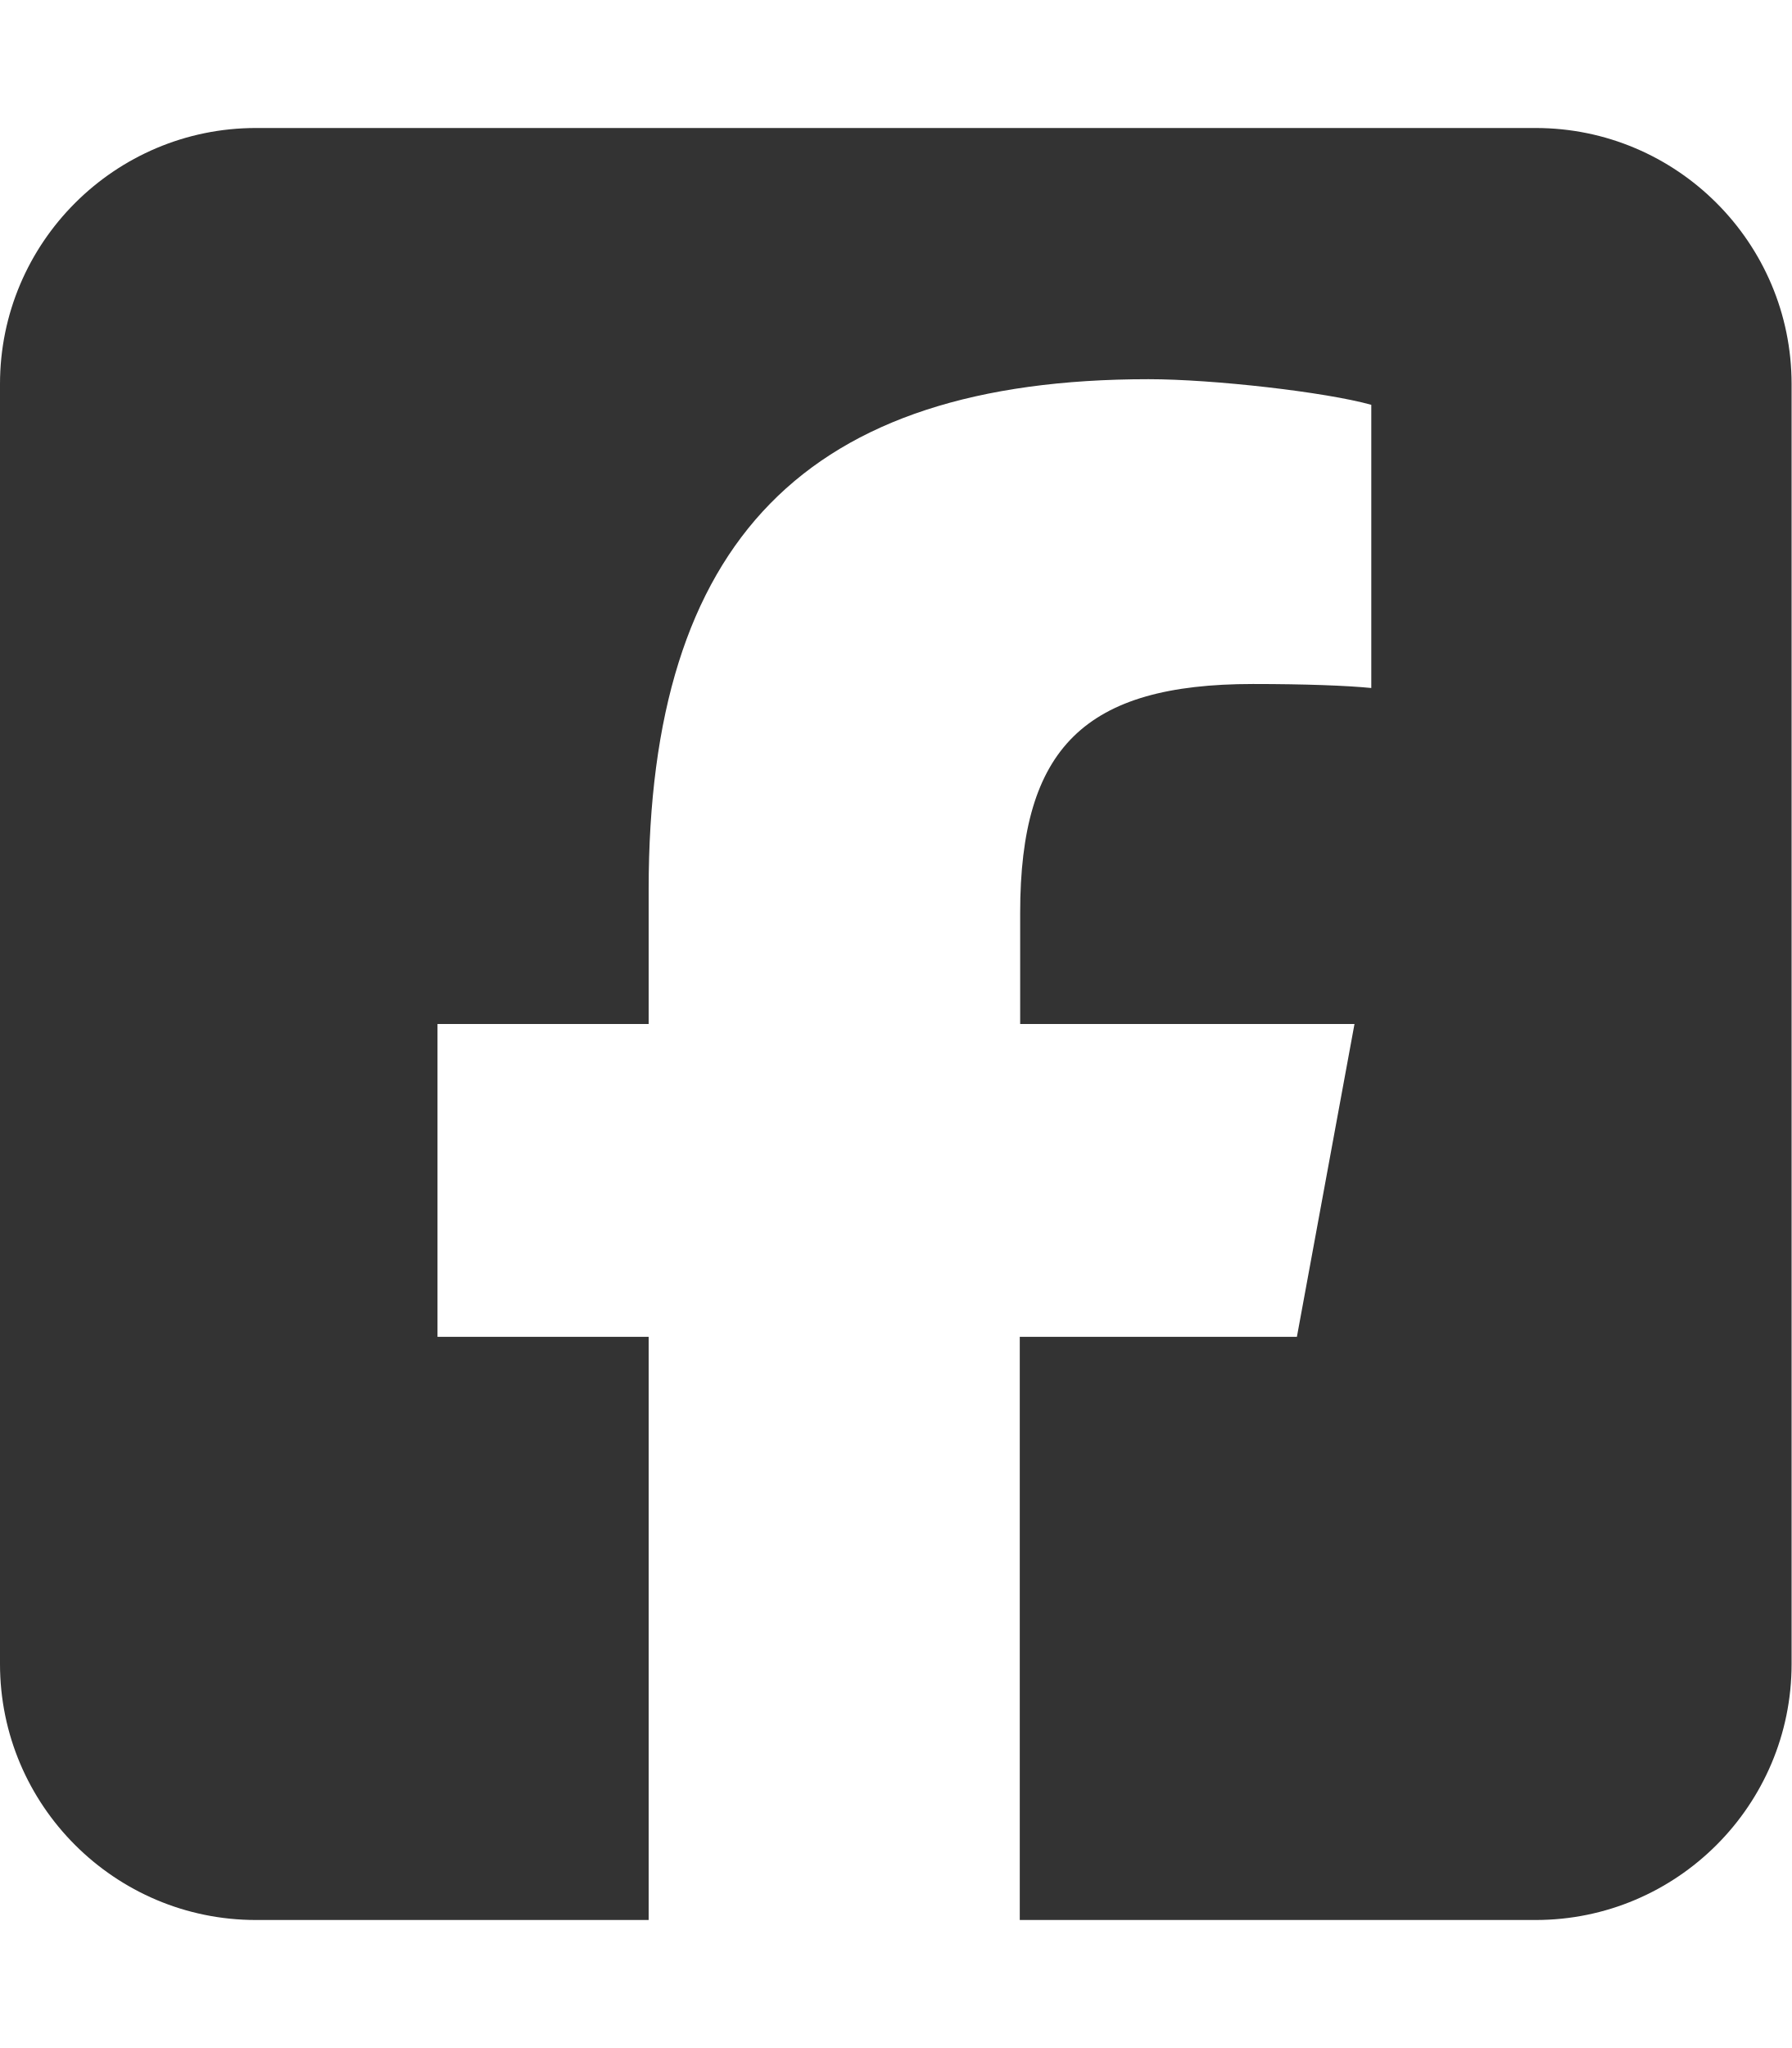
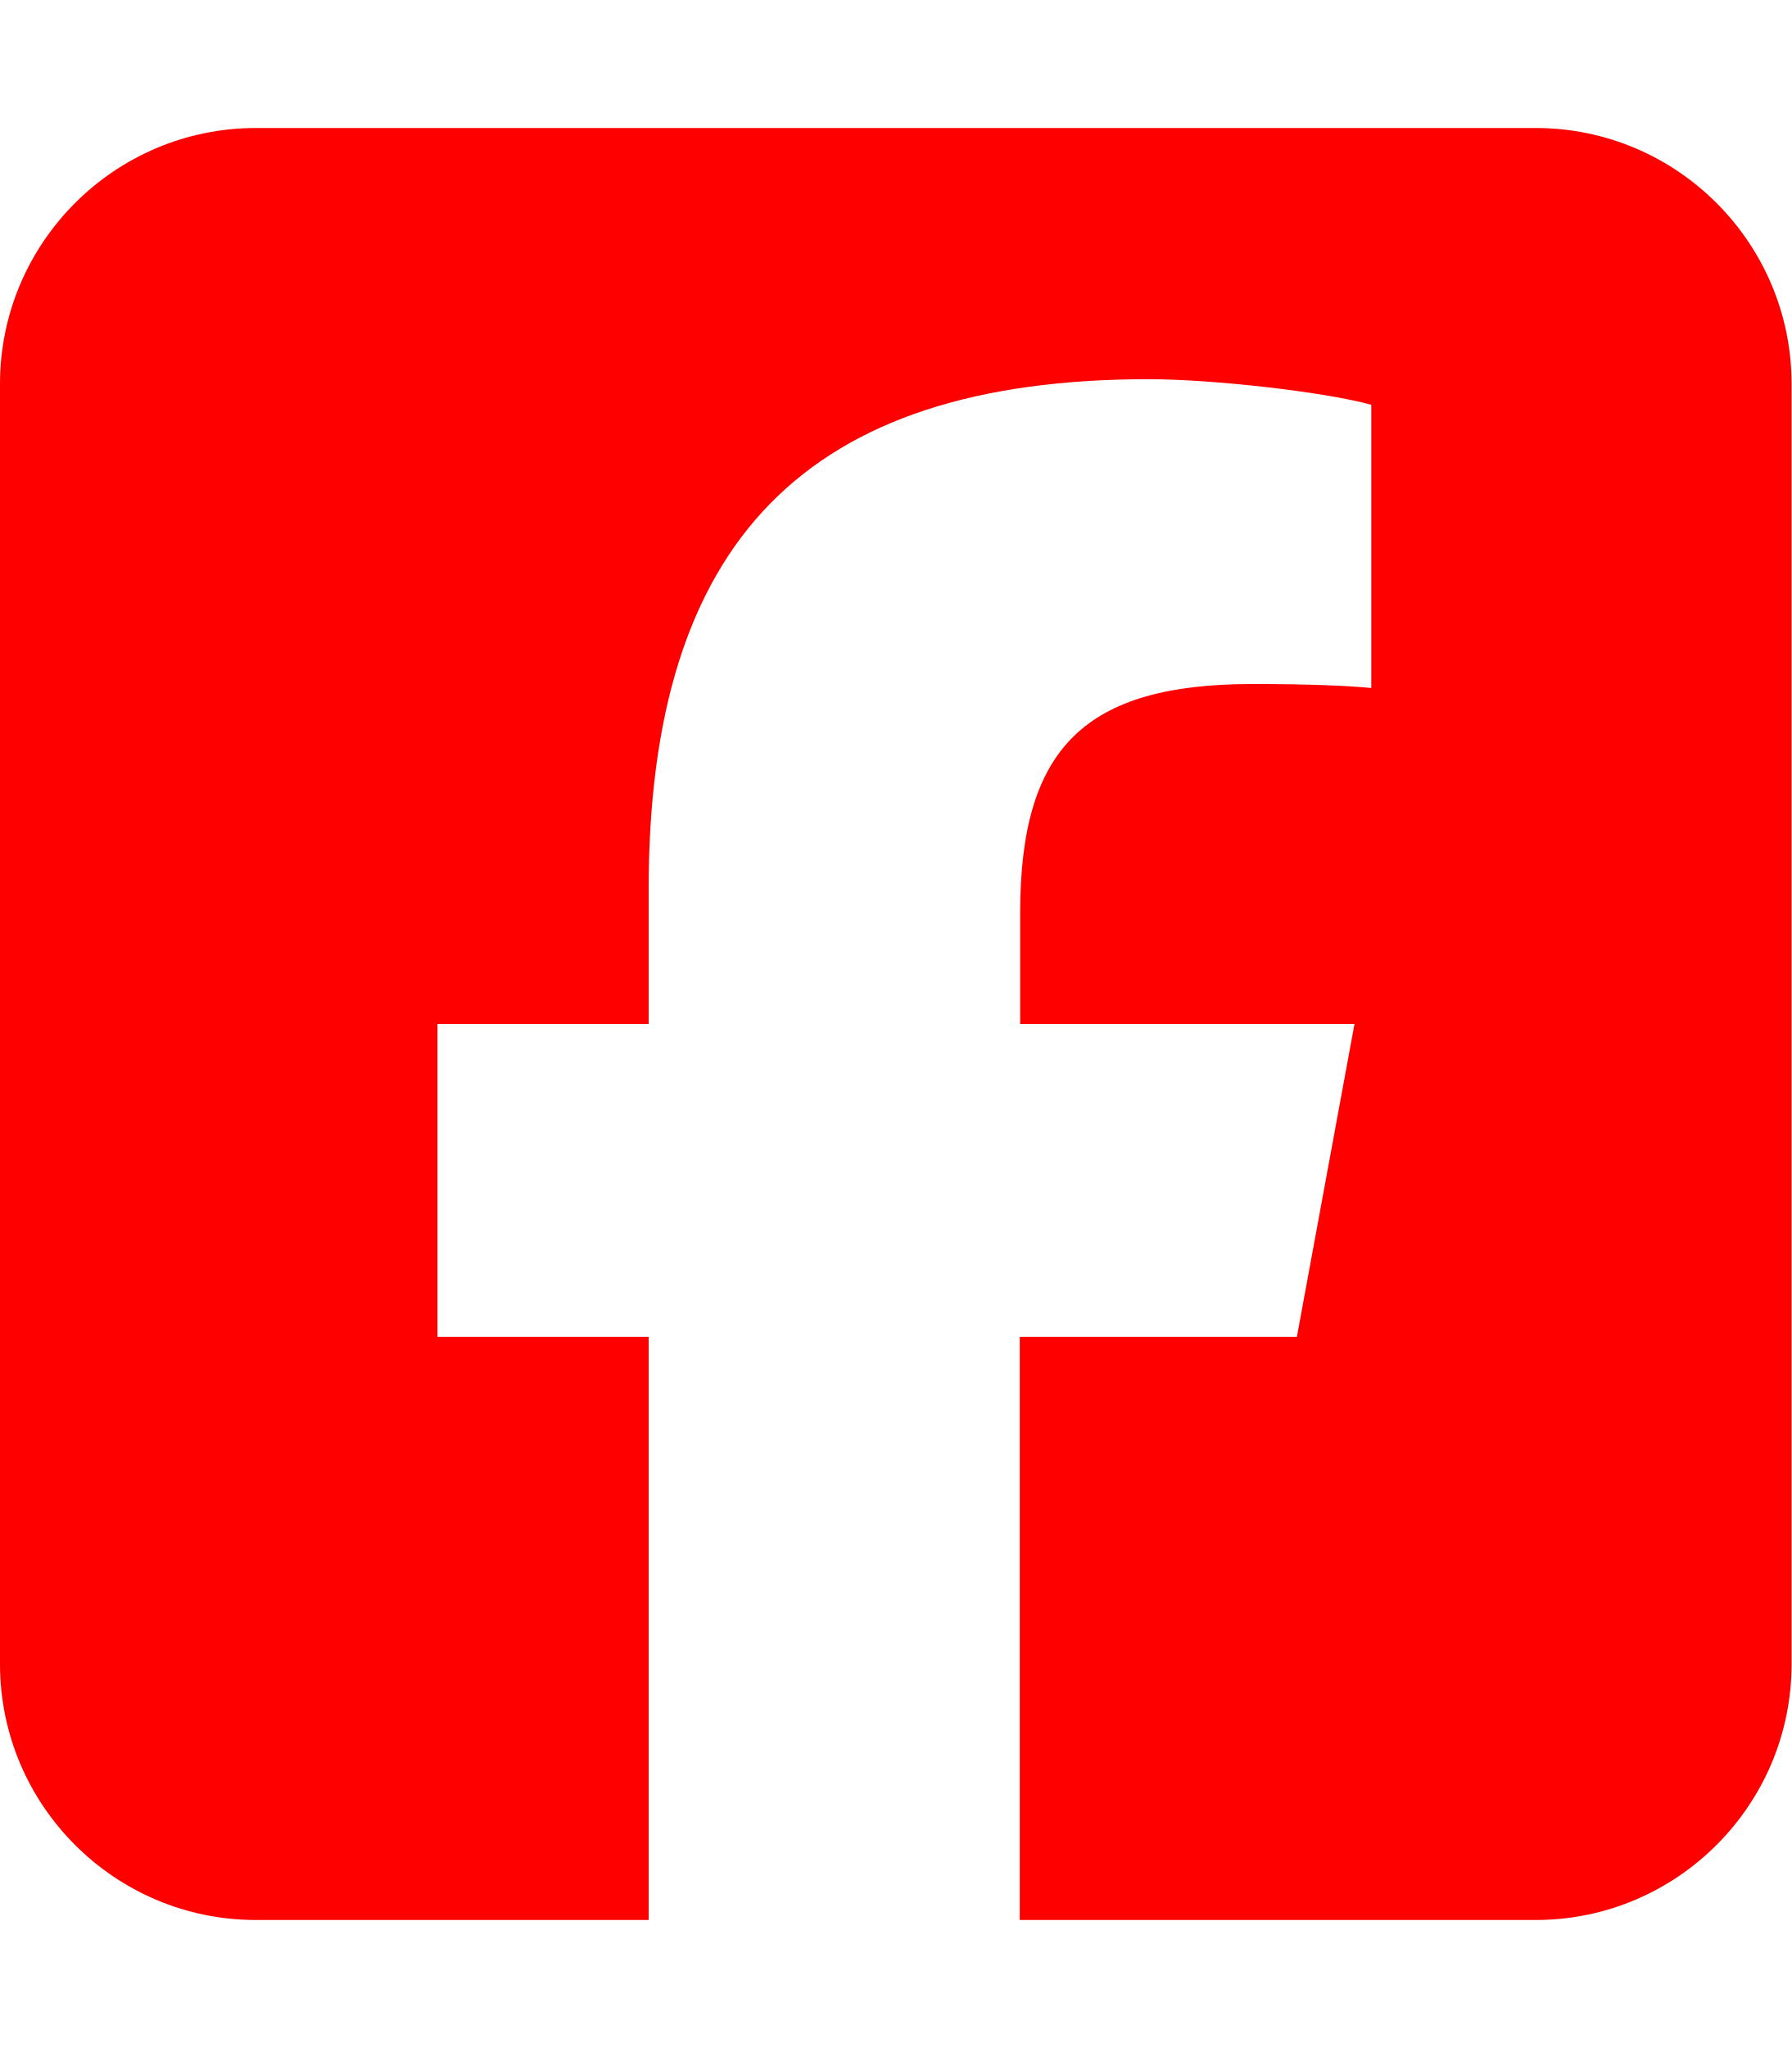
- <svg xmlns="http://www.w3.org/2000/svg" fill="#333" viewBox="0 0 448 512">
+ <svg xmlns="http://www.w3.org/2000/svg" fill="red" viewBox="0 0 448 512">
  <path d="M64 32C28.7 32 0 60.7 0 96V416c0 35.3 28.7 64 64 64h98.2V334.2H109.4V256h52.8V222.3c0-87.1 39.4-127.5 125-127.5c16.2 0 44.2 3.2 55.7 6.4V172c-6-.6-16.5-1-29.6-1c-42 0-58.2 15.9-58.2 57.2V256h83.6l-14.4 78.2H255V480H384c35.3 0 64-28.7 64-64V96c0-35.3-28.7-64-64-64H64z" />
</svg>
